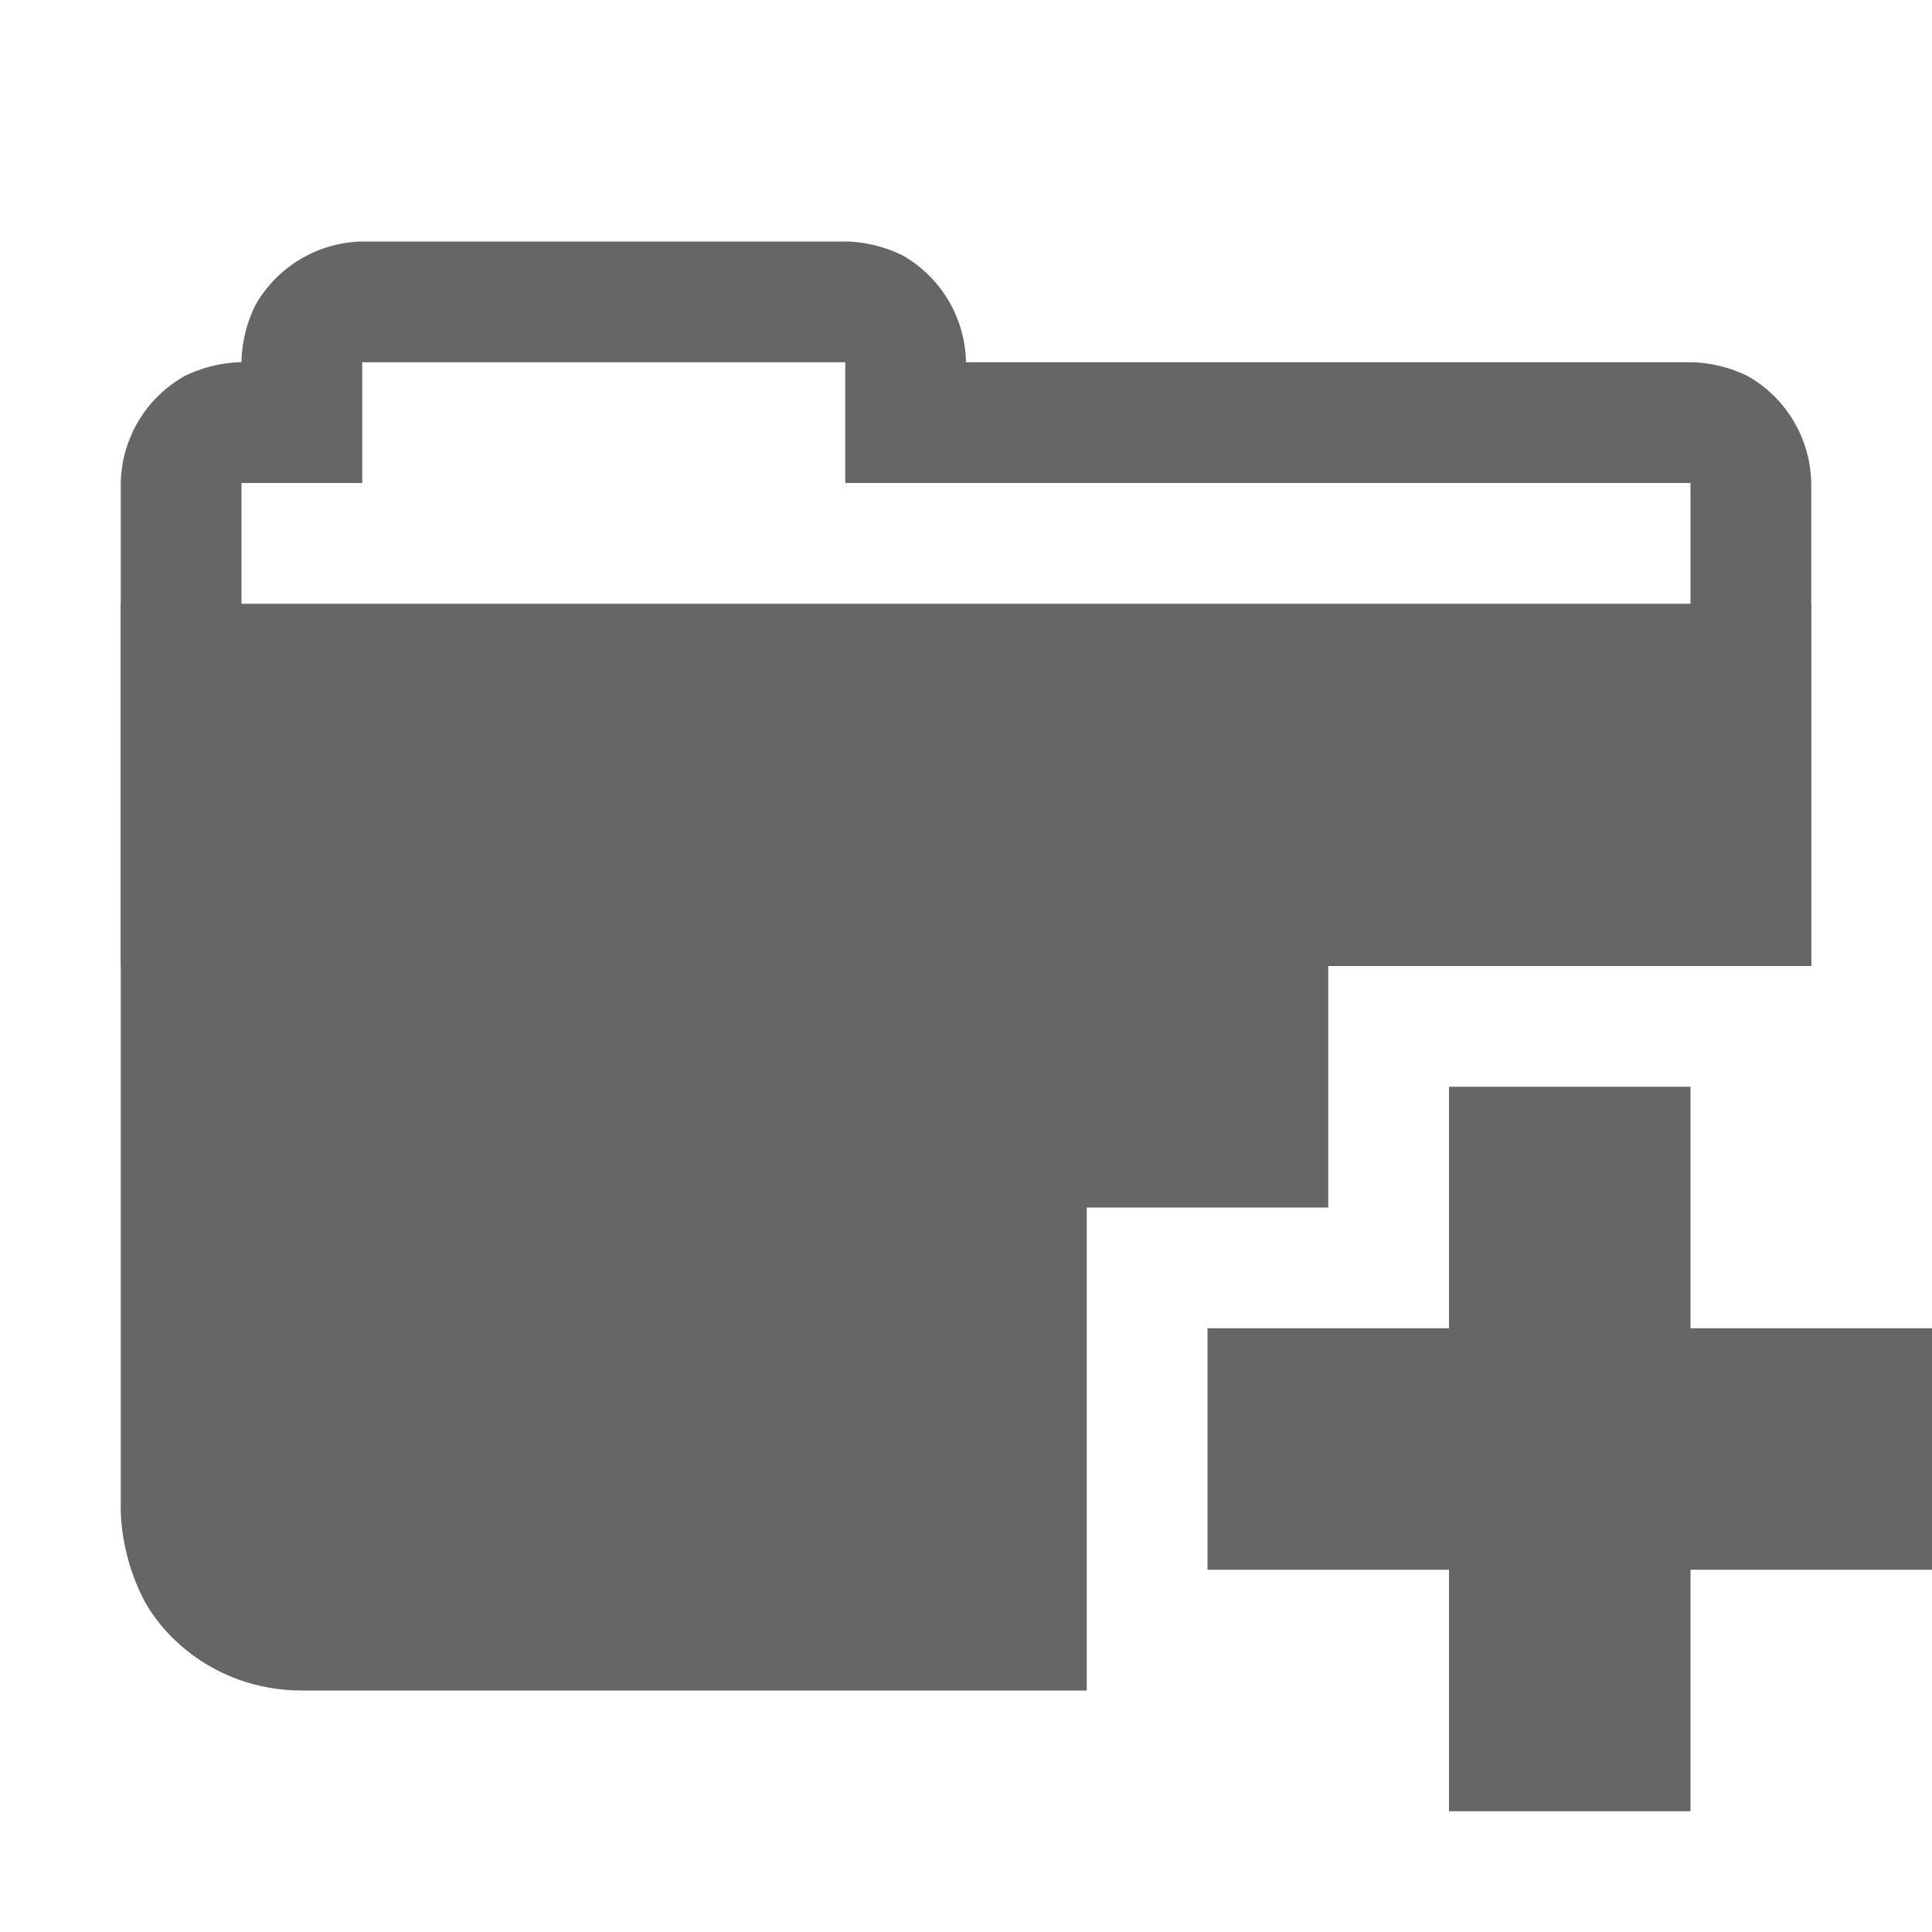
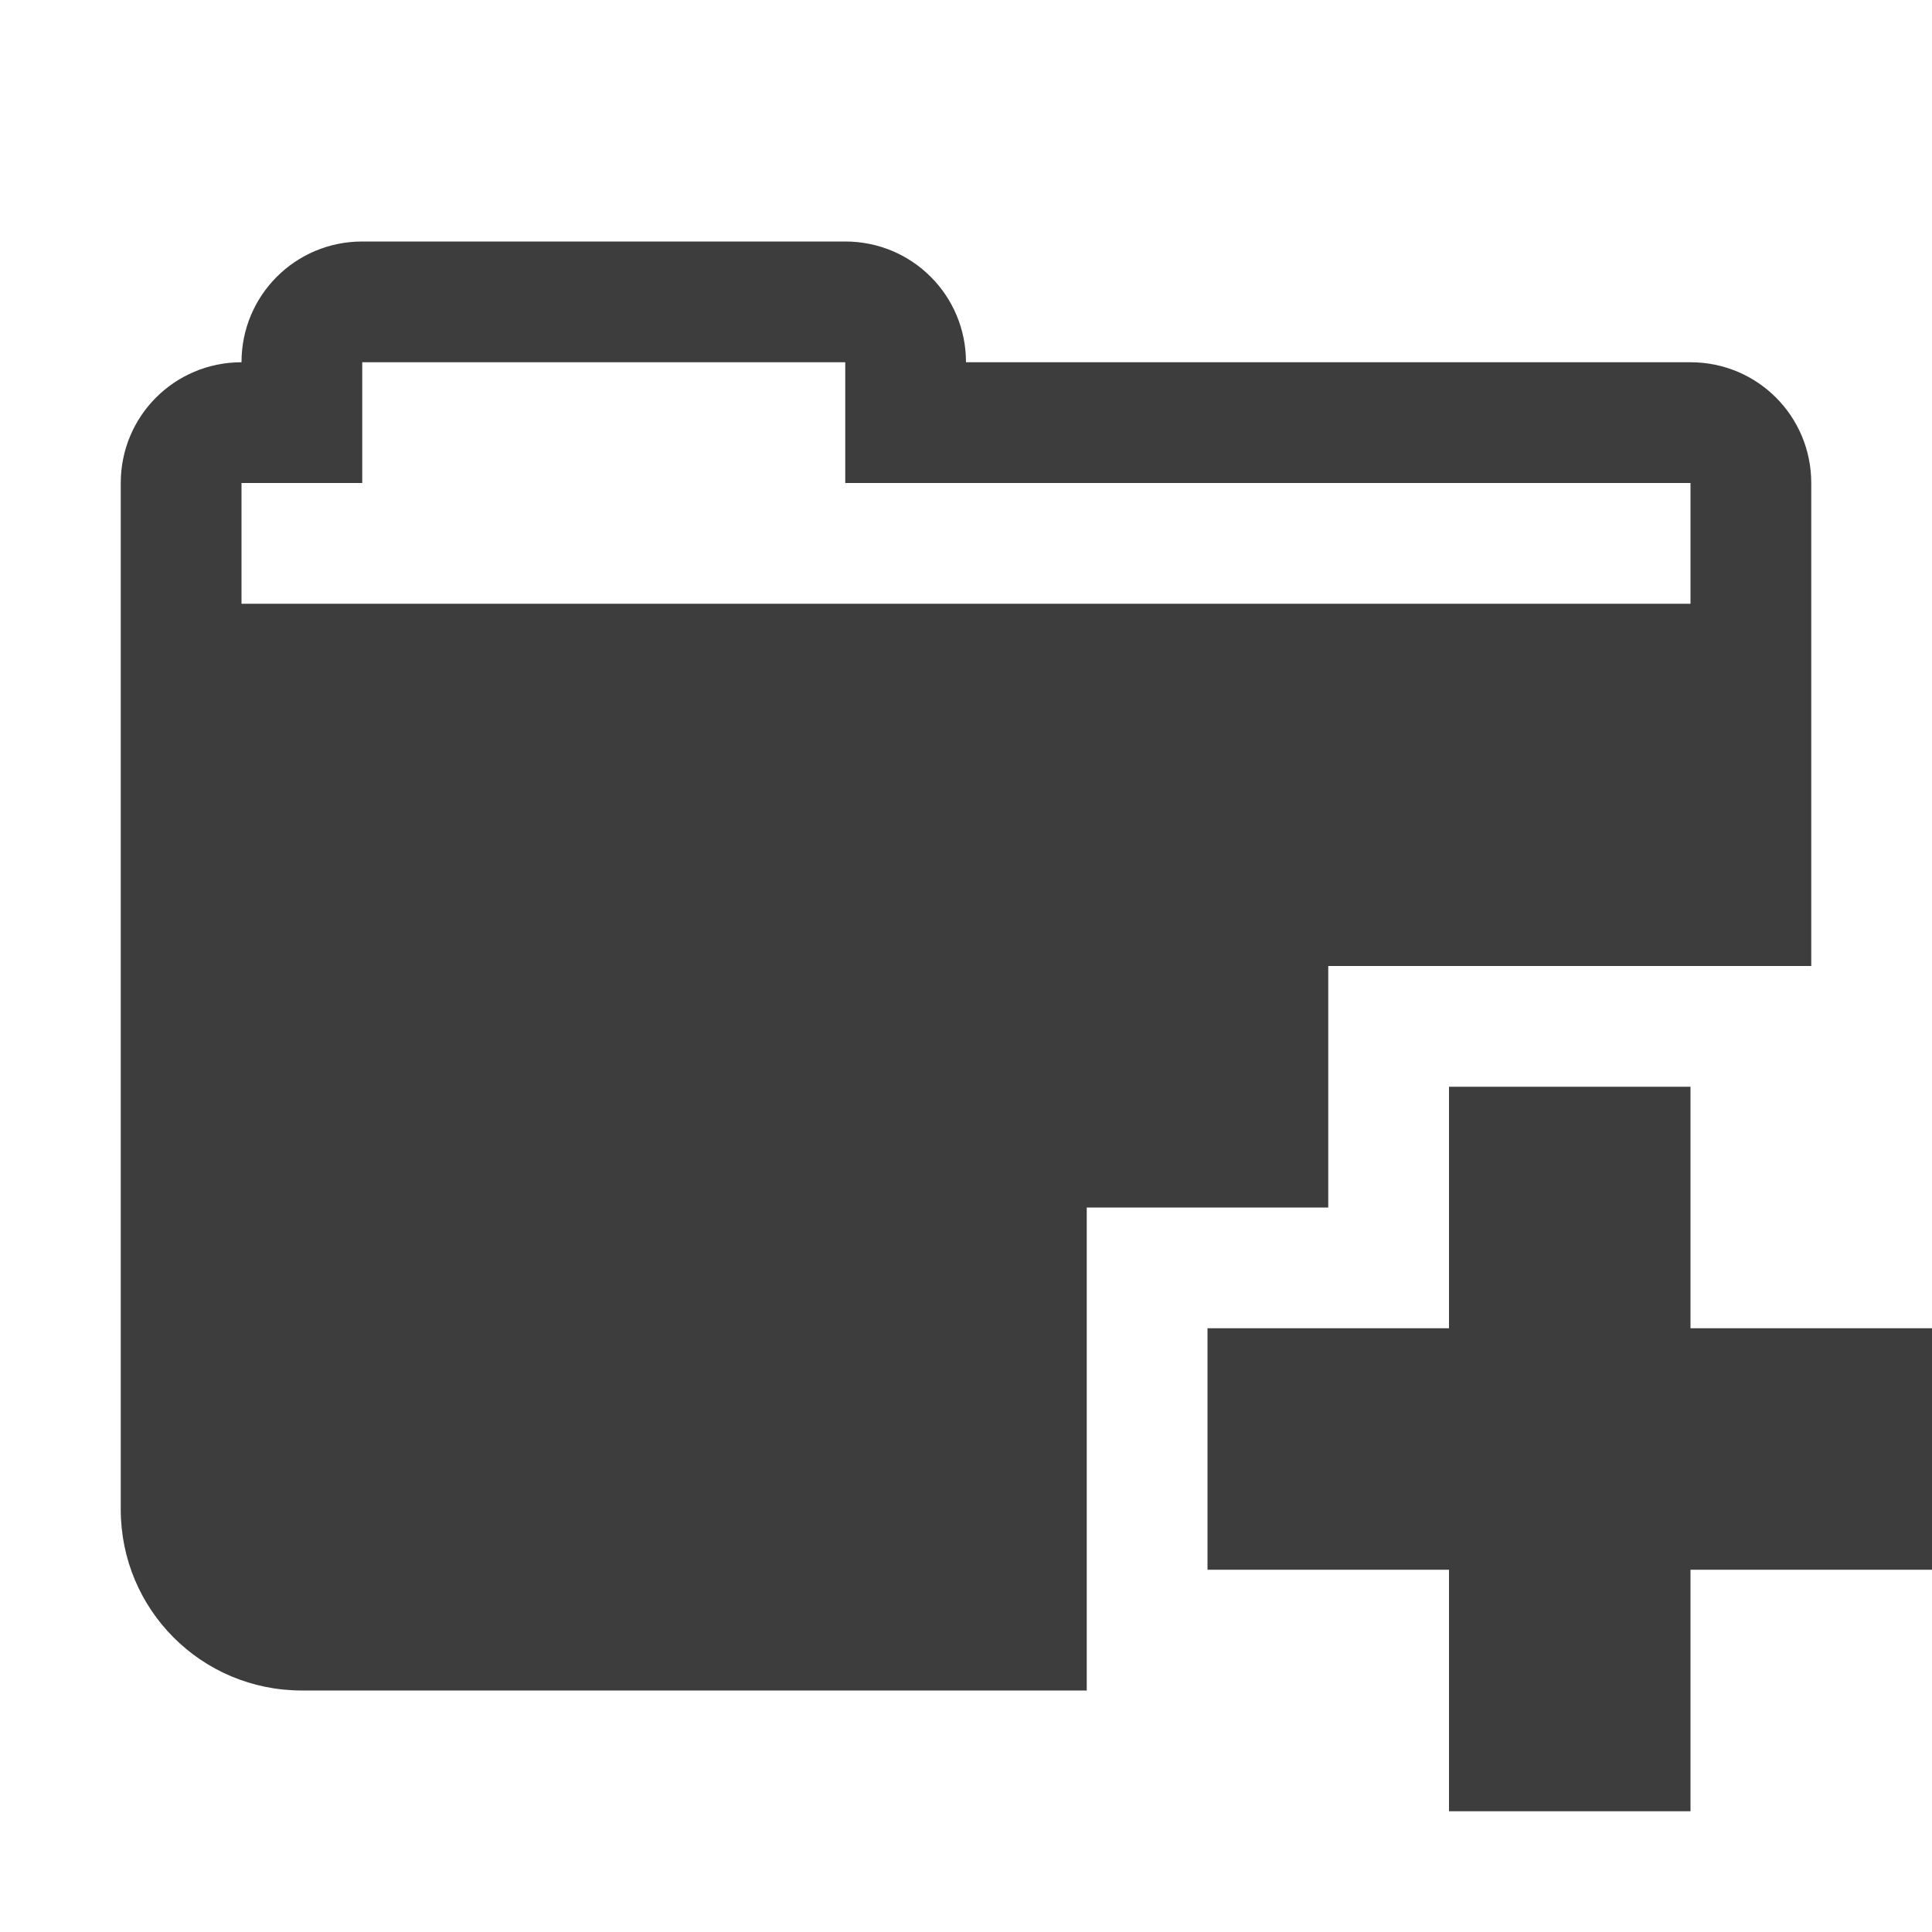
- <svg xmlns="http://www.w3.org/2000/svg" height="16" width="16">
-   <g transform="translate(-753 23)">
-     <path color="#000" d="M756-21a1.04 1.04 0 0 0-.885.527c-.122.245-.115.473-.115.473s-.228-.007-.473.115A1.04 1.04 0 0 0 754-19v4h14v-4a1.04 1.04 0 0 0-.525-.885C767.23-20.007 767-20 767-20h-6a1.04 1.04 0 0 0-.525-.885C760.23-21.007 760-21 760-21zm0 1h4v1h7v3h-12v-3h1z" fill="#666" fill-rule="evenodd" font-family="sans-serif" font-weight="400" overflow="visible" style="line-height:normal;font-variant-ligatures:normal;font-variant-position:normal;font-variant-caps:normal;font-variant-numeric:normal;font-variant-alternates:normal;font-feature-settings:normal;text-indent:0;text-align:start;text-decoration-line:none;text-decoration-style:solid;text-decoration-color:#000;text-transform:none;text-orientation:mixed;shape-padding:0;isolation:auto;mix-blend-mode:normal" white-space="normal" />
-     <path color="#000" d="M754-18v7.5s-.007.353.178.723c.184.369.655.777 1.322.777h6.5v-4h2v-2h4v-3z" fill="#666" fill-rule="evenodd" font-family="sans-serif" font-weight="400" overflow="visible" style="line-height:normal;font-variant-ligatures:normal;font-variant-position:normal;font-variant-caps:normal;font-variant-numeric:normal;font-variant-alternates:normal;font-feature-settings:normal;text-indent:0;text-align:start;text-decoration-line:none;text-decoration-style:solid;text-decoration-color:#000;text-transform:none;text-orientation:mixed;shape-padding:0;isolation:auto;mix-blend-mode:normal" white-space="normal" />
-     <path d="M765-14v2h-2v2h2v2h2v-2h2v-2h-2v-2z" fill="#666" />
+ <svg xmlns="http://www.w3.org/2000/svg" height="16" width="16" version="1.1" id="svg1">
+   <defs id="defs1">
+     <style id="current-color-scheme" type="text/css">
+       .ColorScheme-Text{color:#282828}
+     </style>
+   </defs>
+   <g id="g1" class="ColorScheme-Text" fill="currentColor" opacity="0.9">
+     <path id="path1" d="m 12,9 v 2 h -2 v 2 h 2 v 2 h 2 v -2 h 2 v -2 h -2 v -2 z" />
+     <path id="path2" d="m 3,2 c -0.554,0 -1,0.446 -1,1 -0.554,0 -1,0.446 -1,1 v 8.5 c 0,0.831 0.669,1.5 1.5,1.5 h 6.5 v -4 h 2 v -2 h 4 v -4 c 0,-0.554 -0.446,-1 -1,-1 h -6 c 0,-0.554 -0.446,-1 -1,-1 z m 0,1 h 4 v 1 h 7 v 1 h -12 v -1 h 1 z" />
  </g>
</svg>
